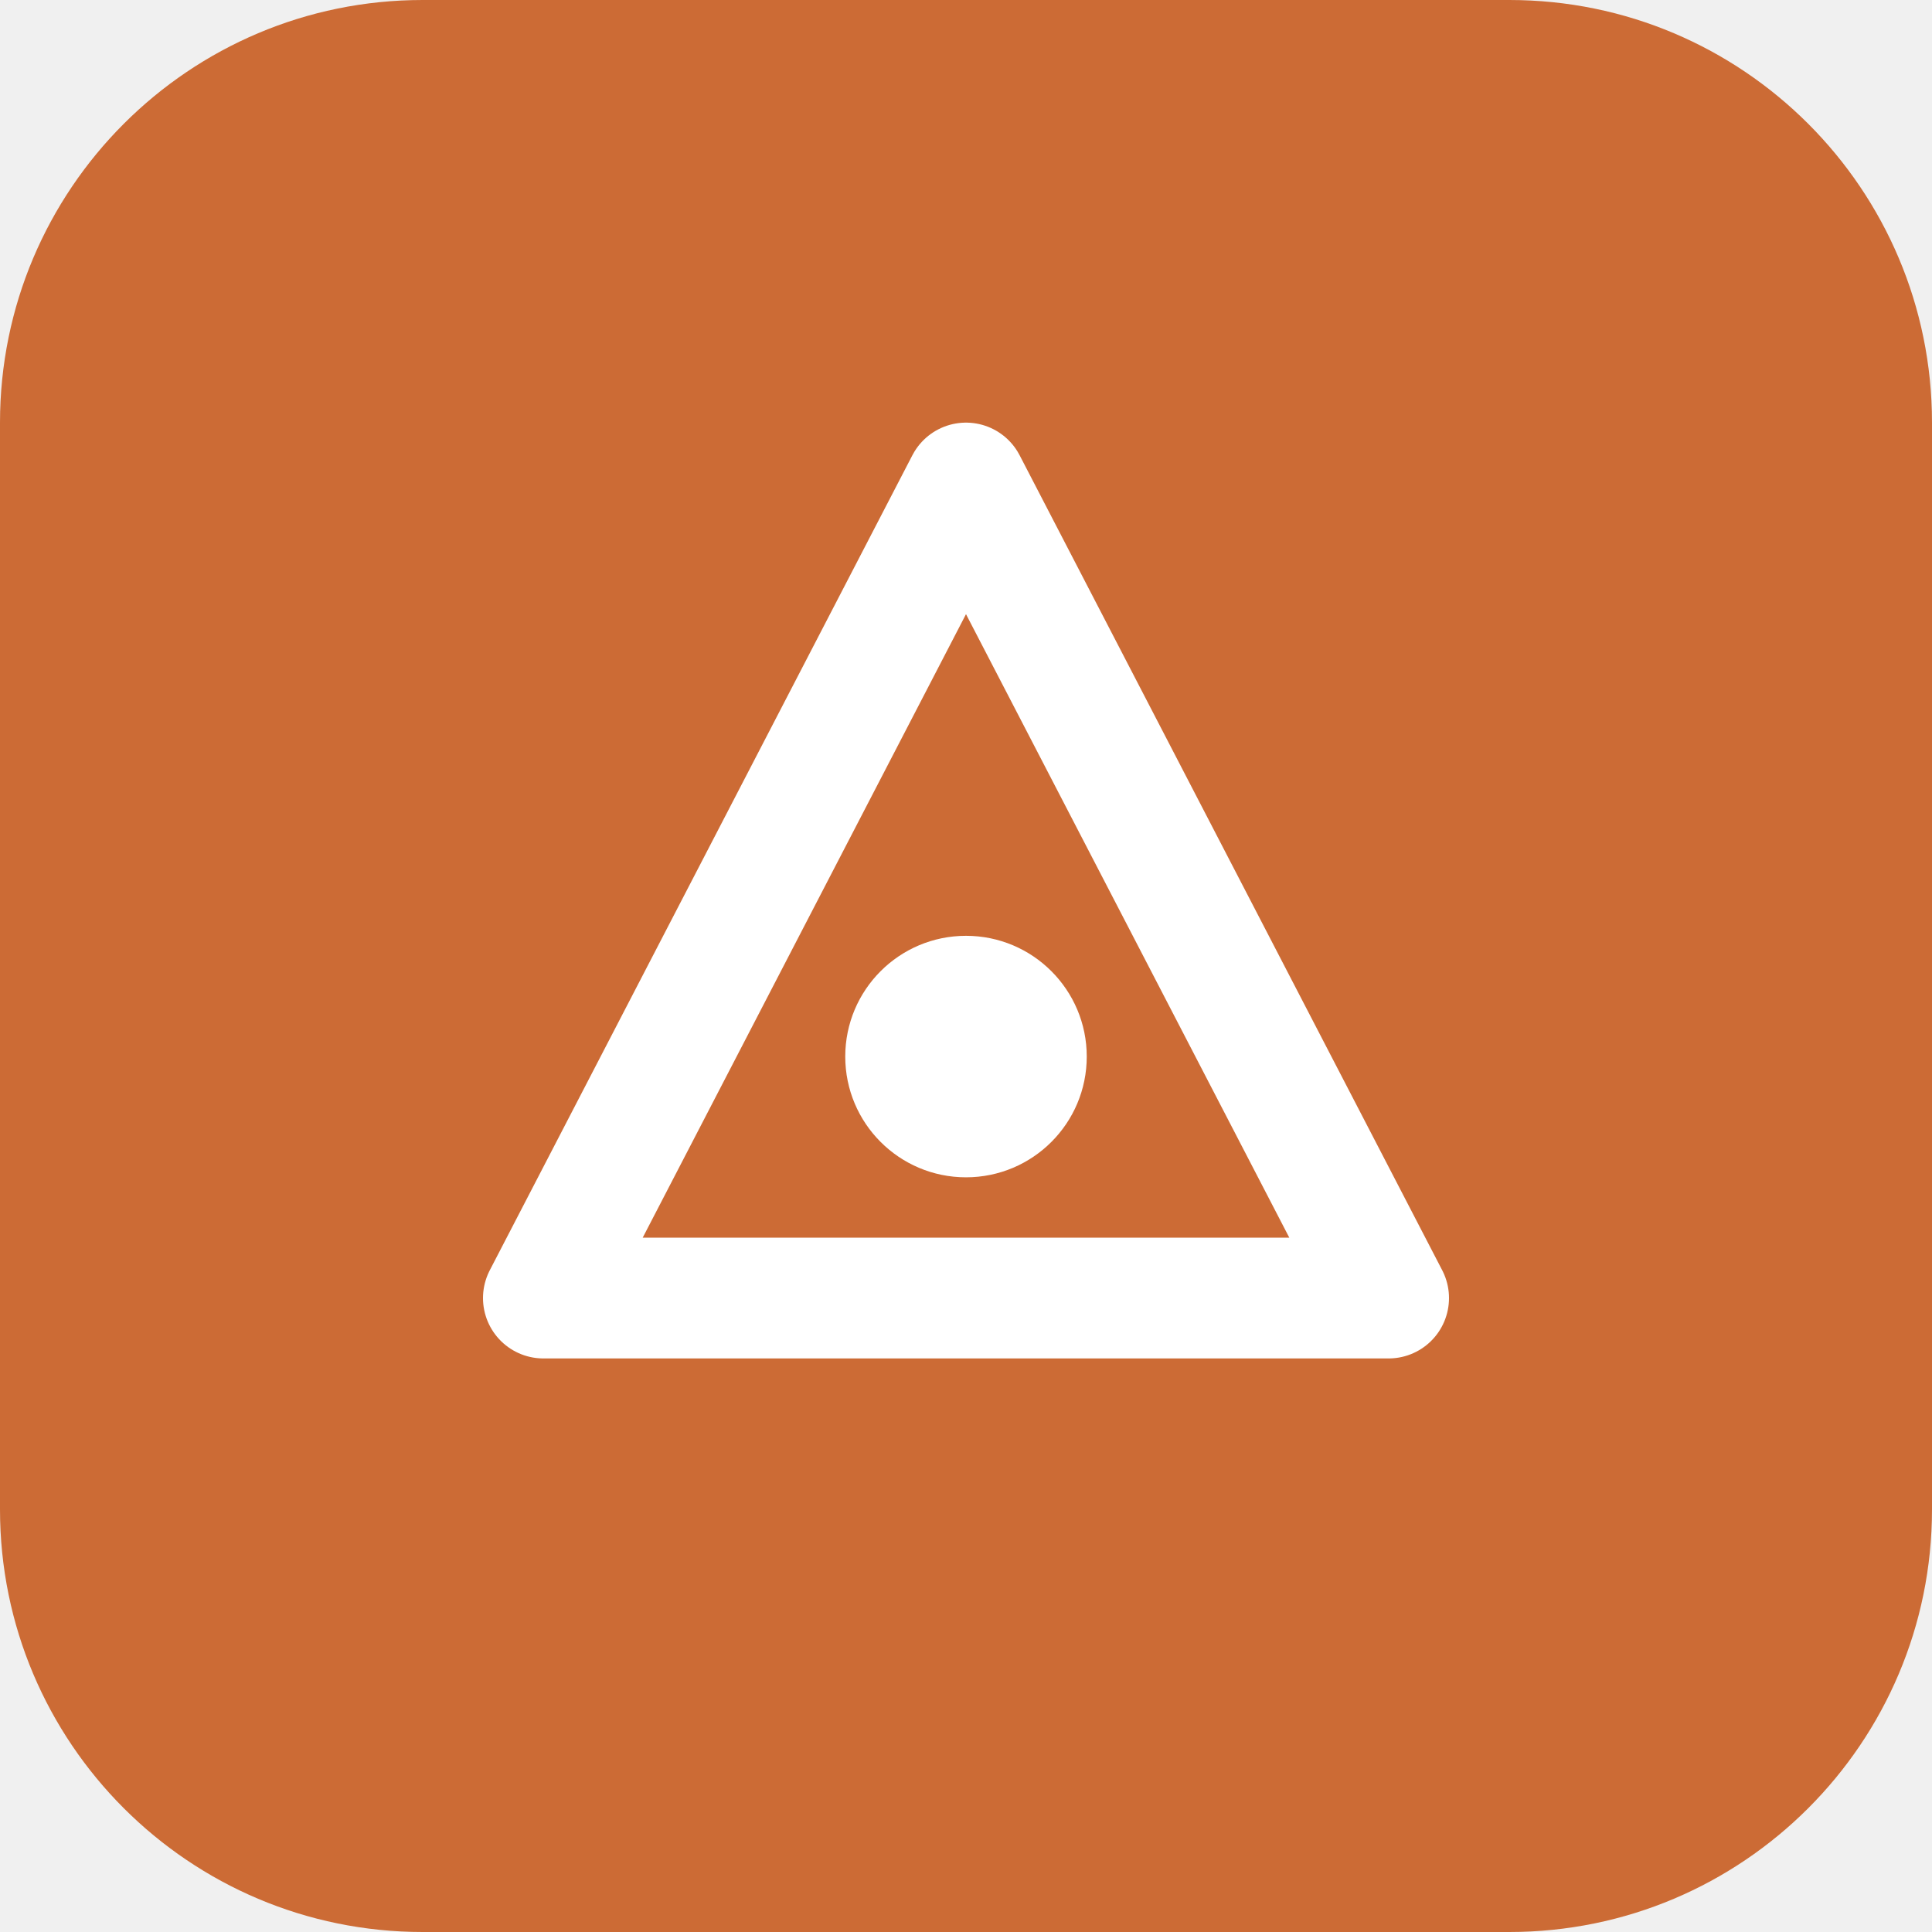
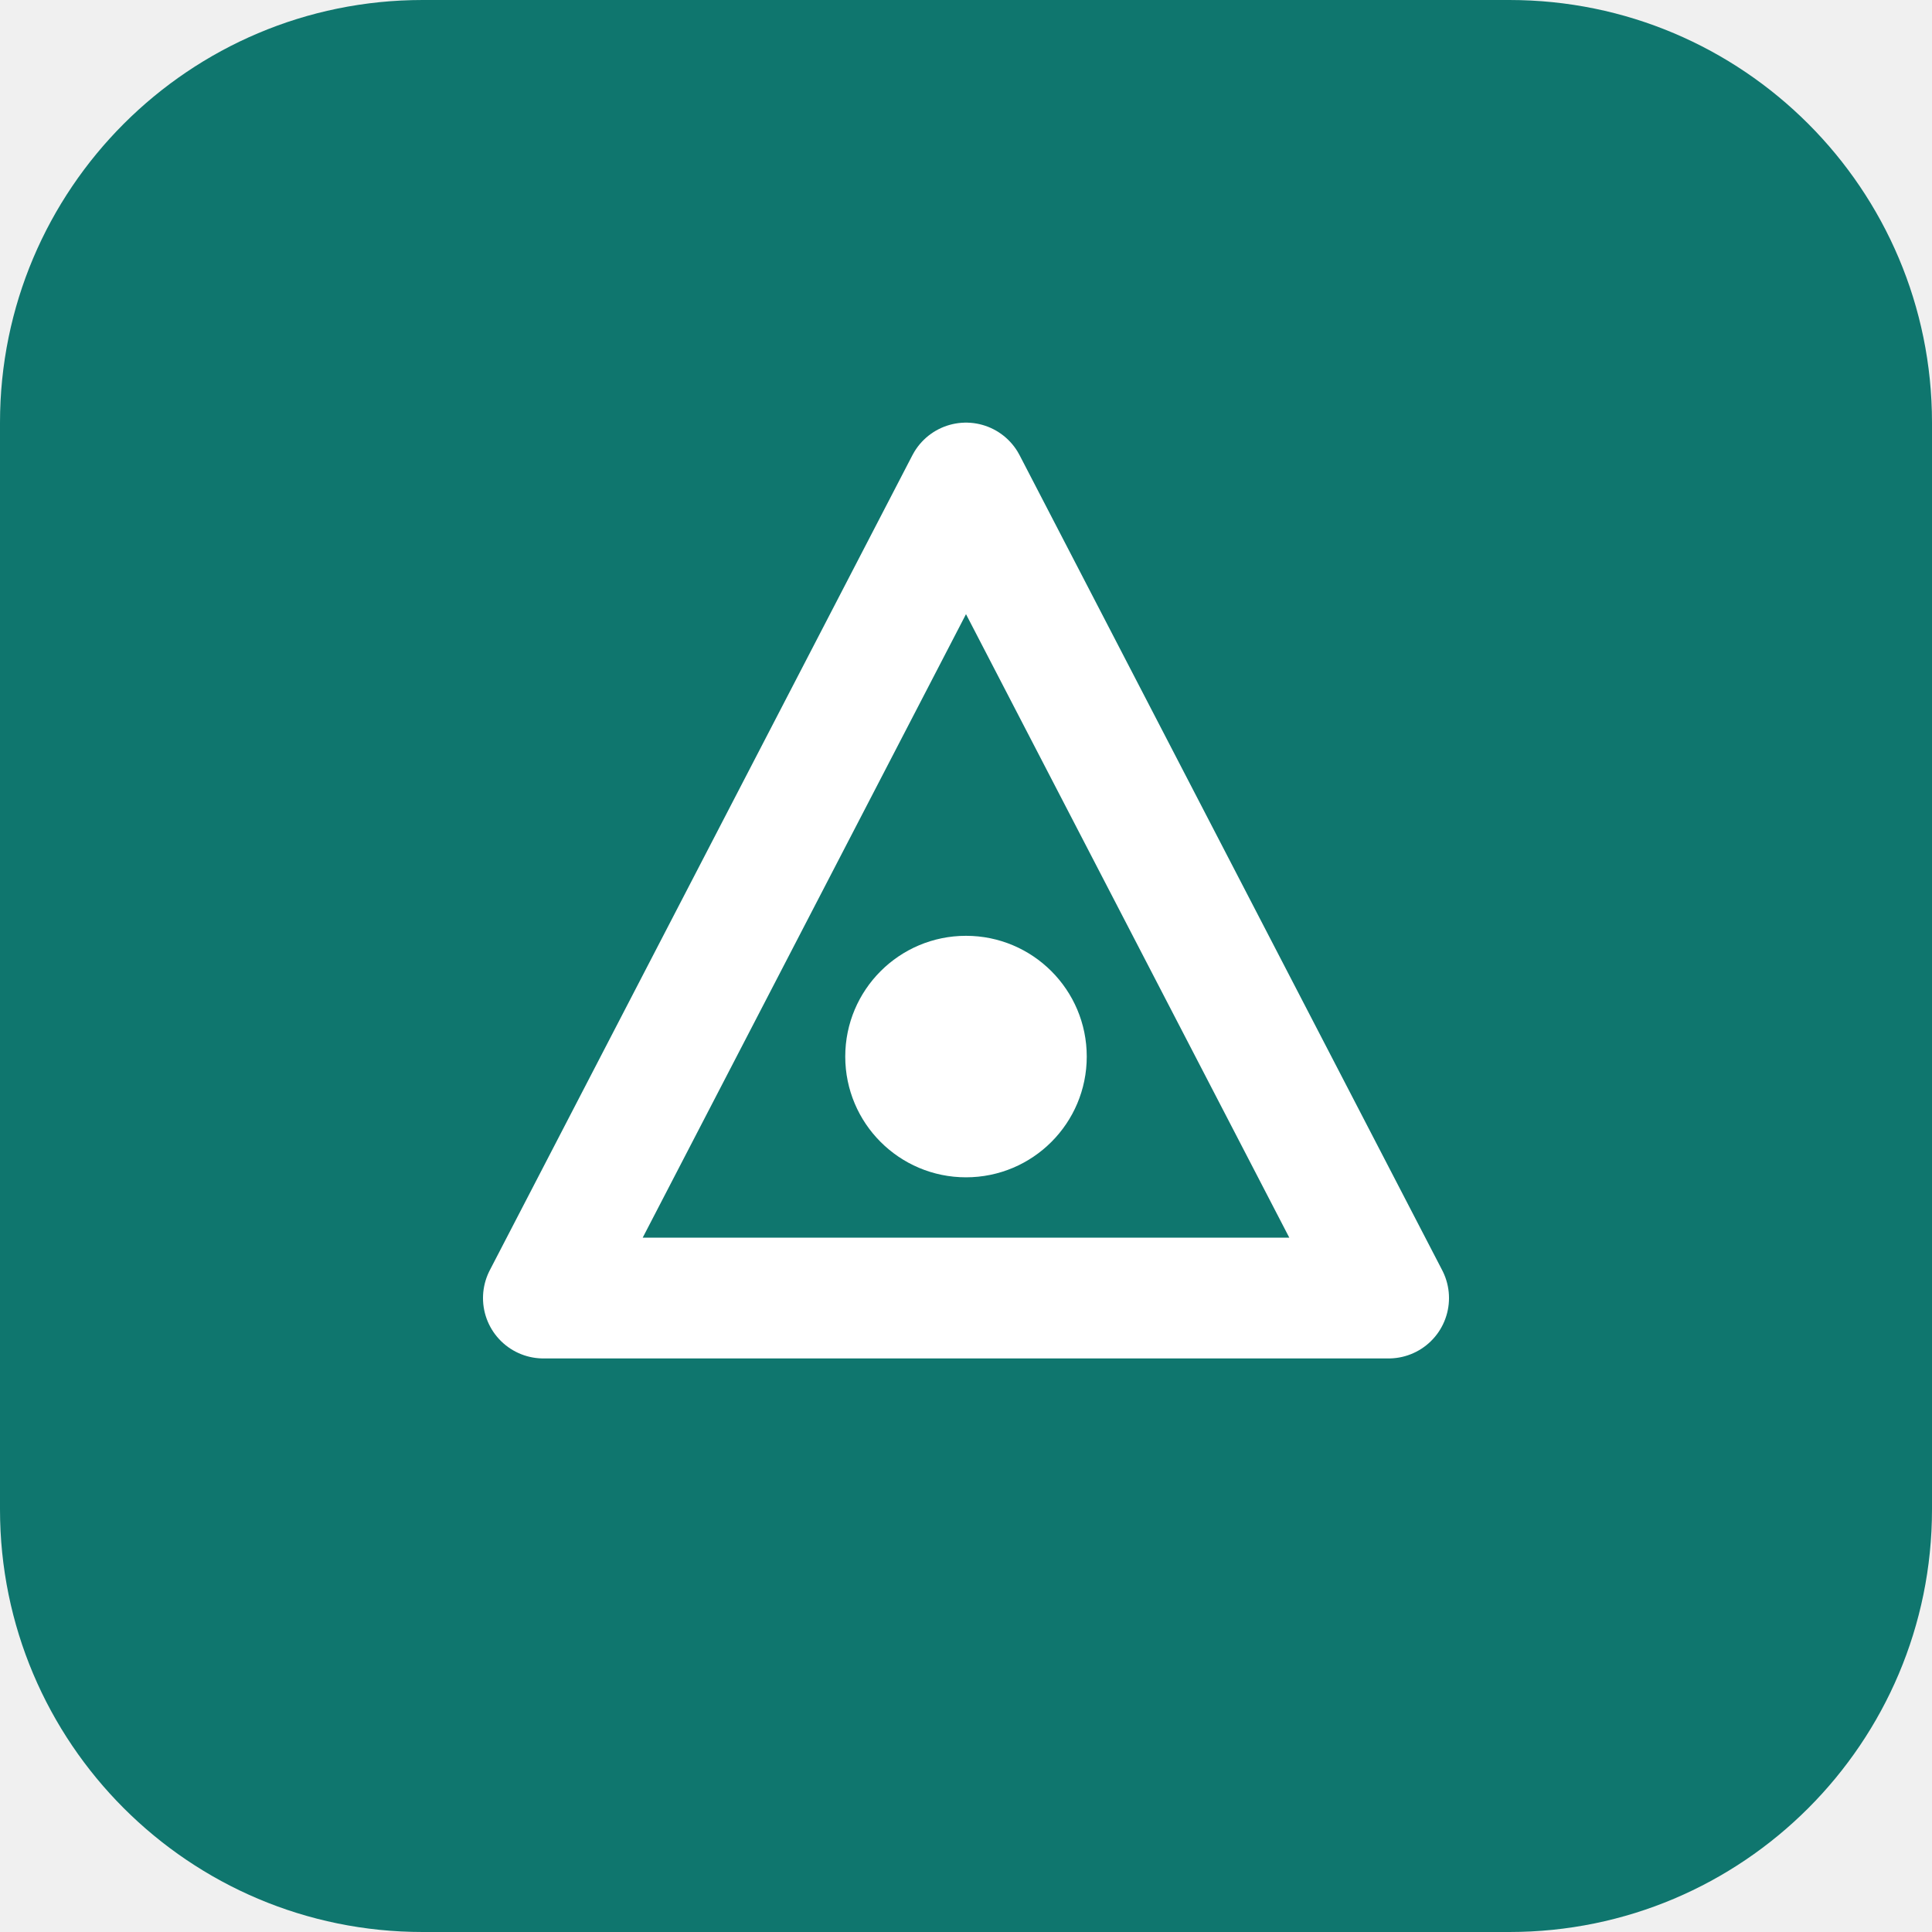
<svg xmlns="http://www.w3.org/2000/svg" viewBox="0 0 32 32" width="32" height="32">
-   <rect width="32" height="32" rx="7" fill="#cc6b35" />
+   <rect width="32" height="32" rx="7" fill="#0f766e" />
  <path d="M9 21.5 16 8l7 13.5H9Z" fill="none" stroke="#fff" stroke-width="2" stroke-linejoin="round" />
  <circle cx="16" cy="17.5" r="2" fill="#fff" />
</svg>
